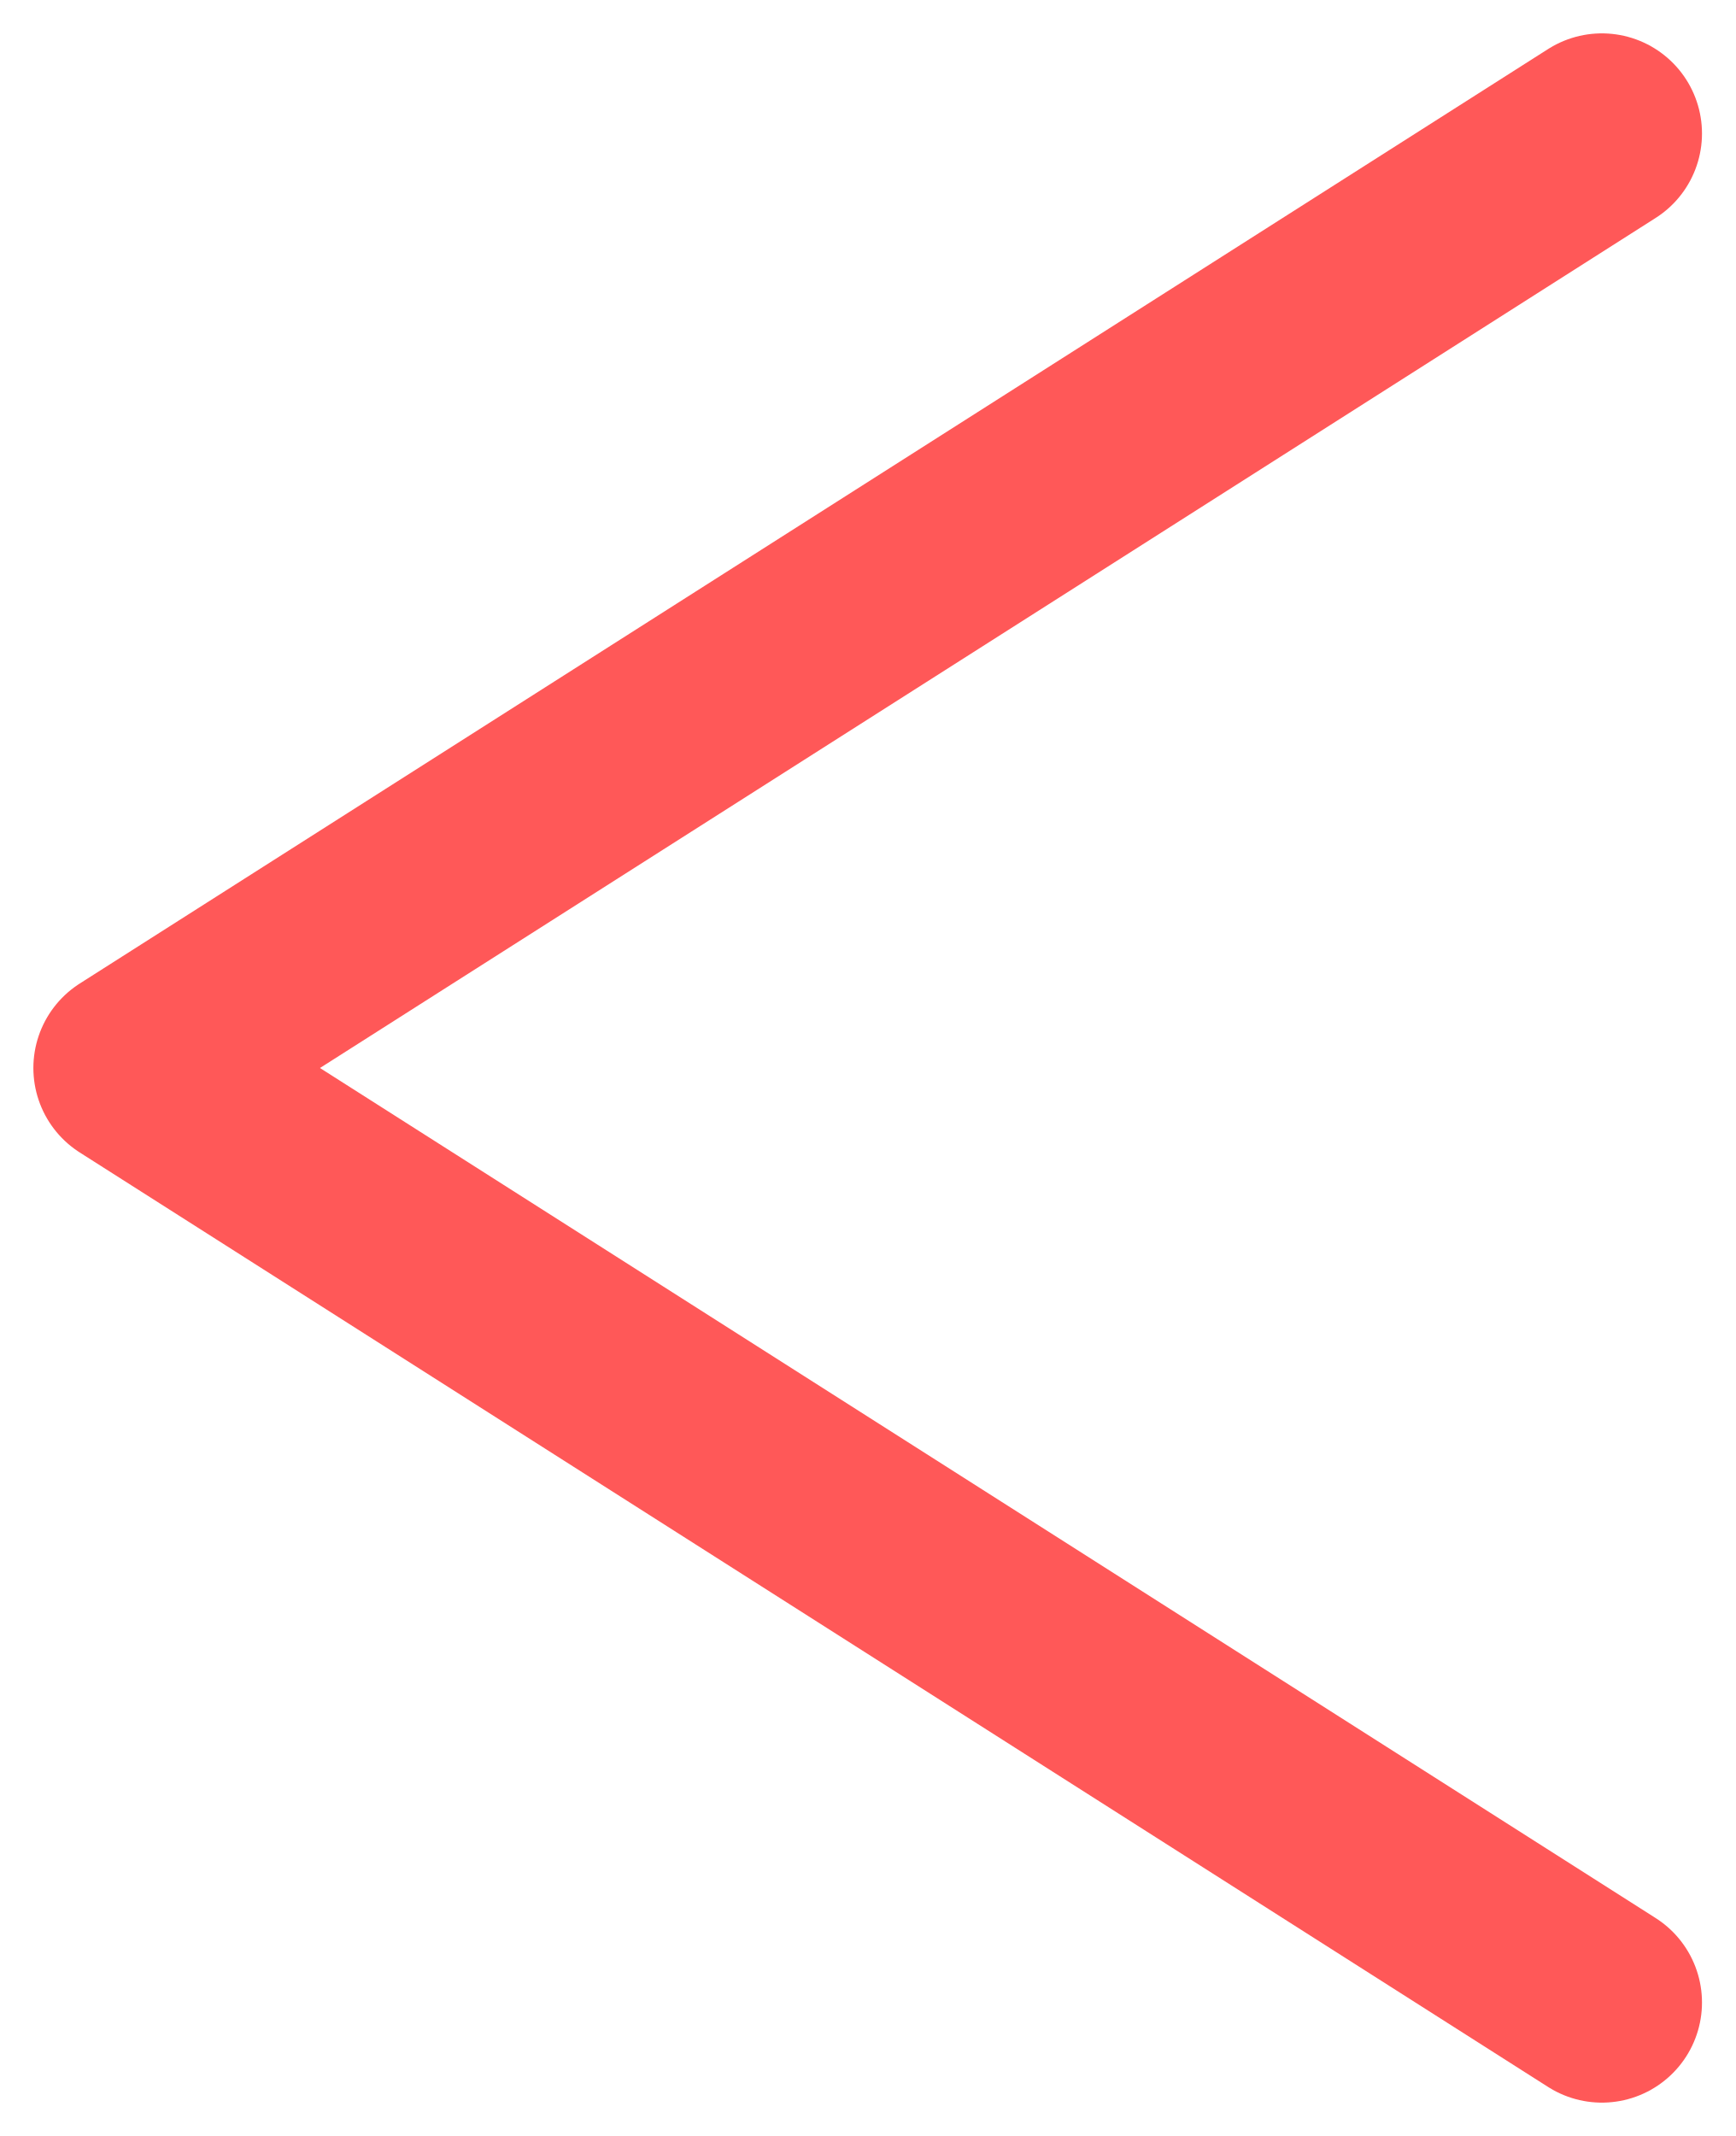
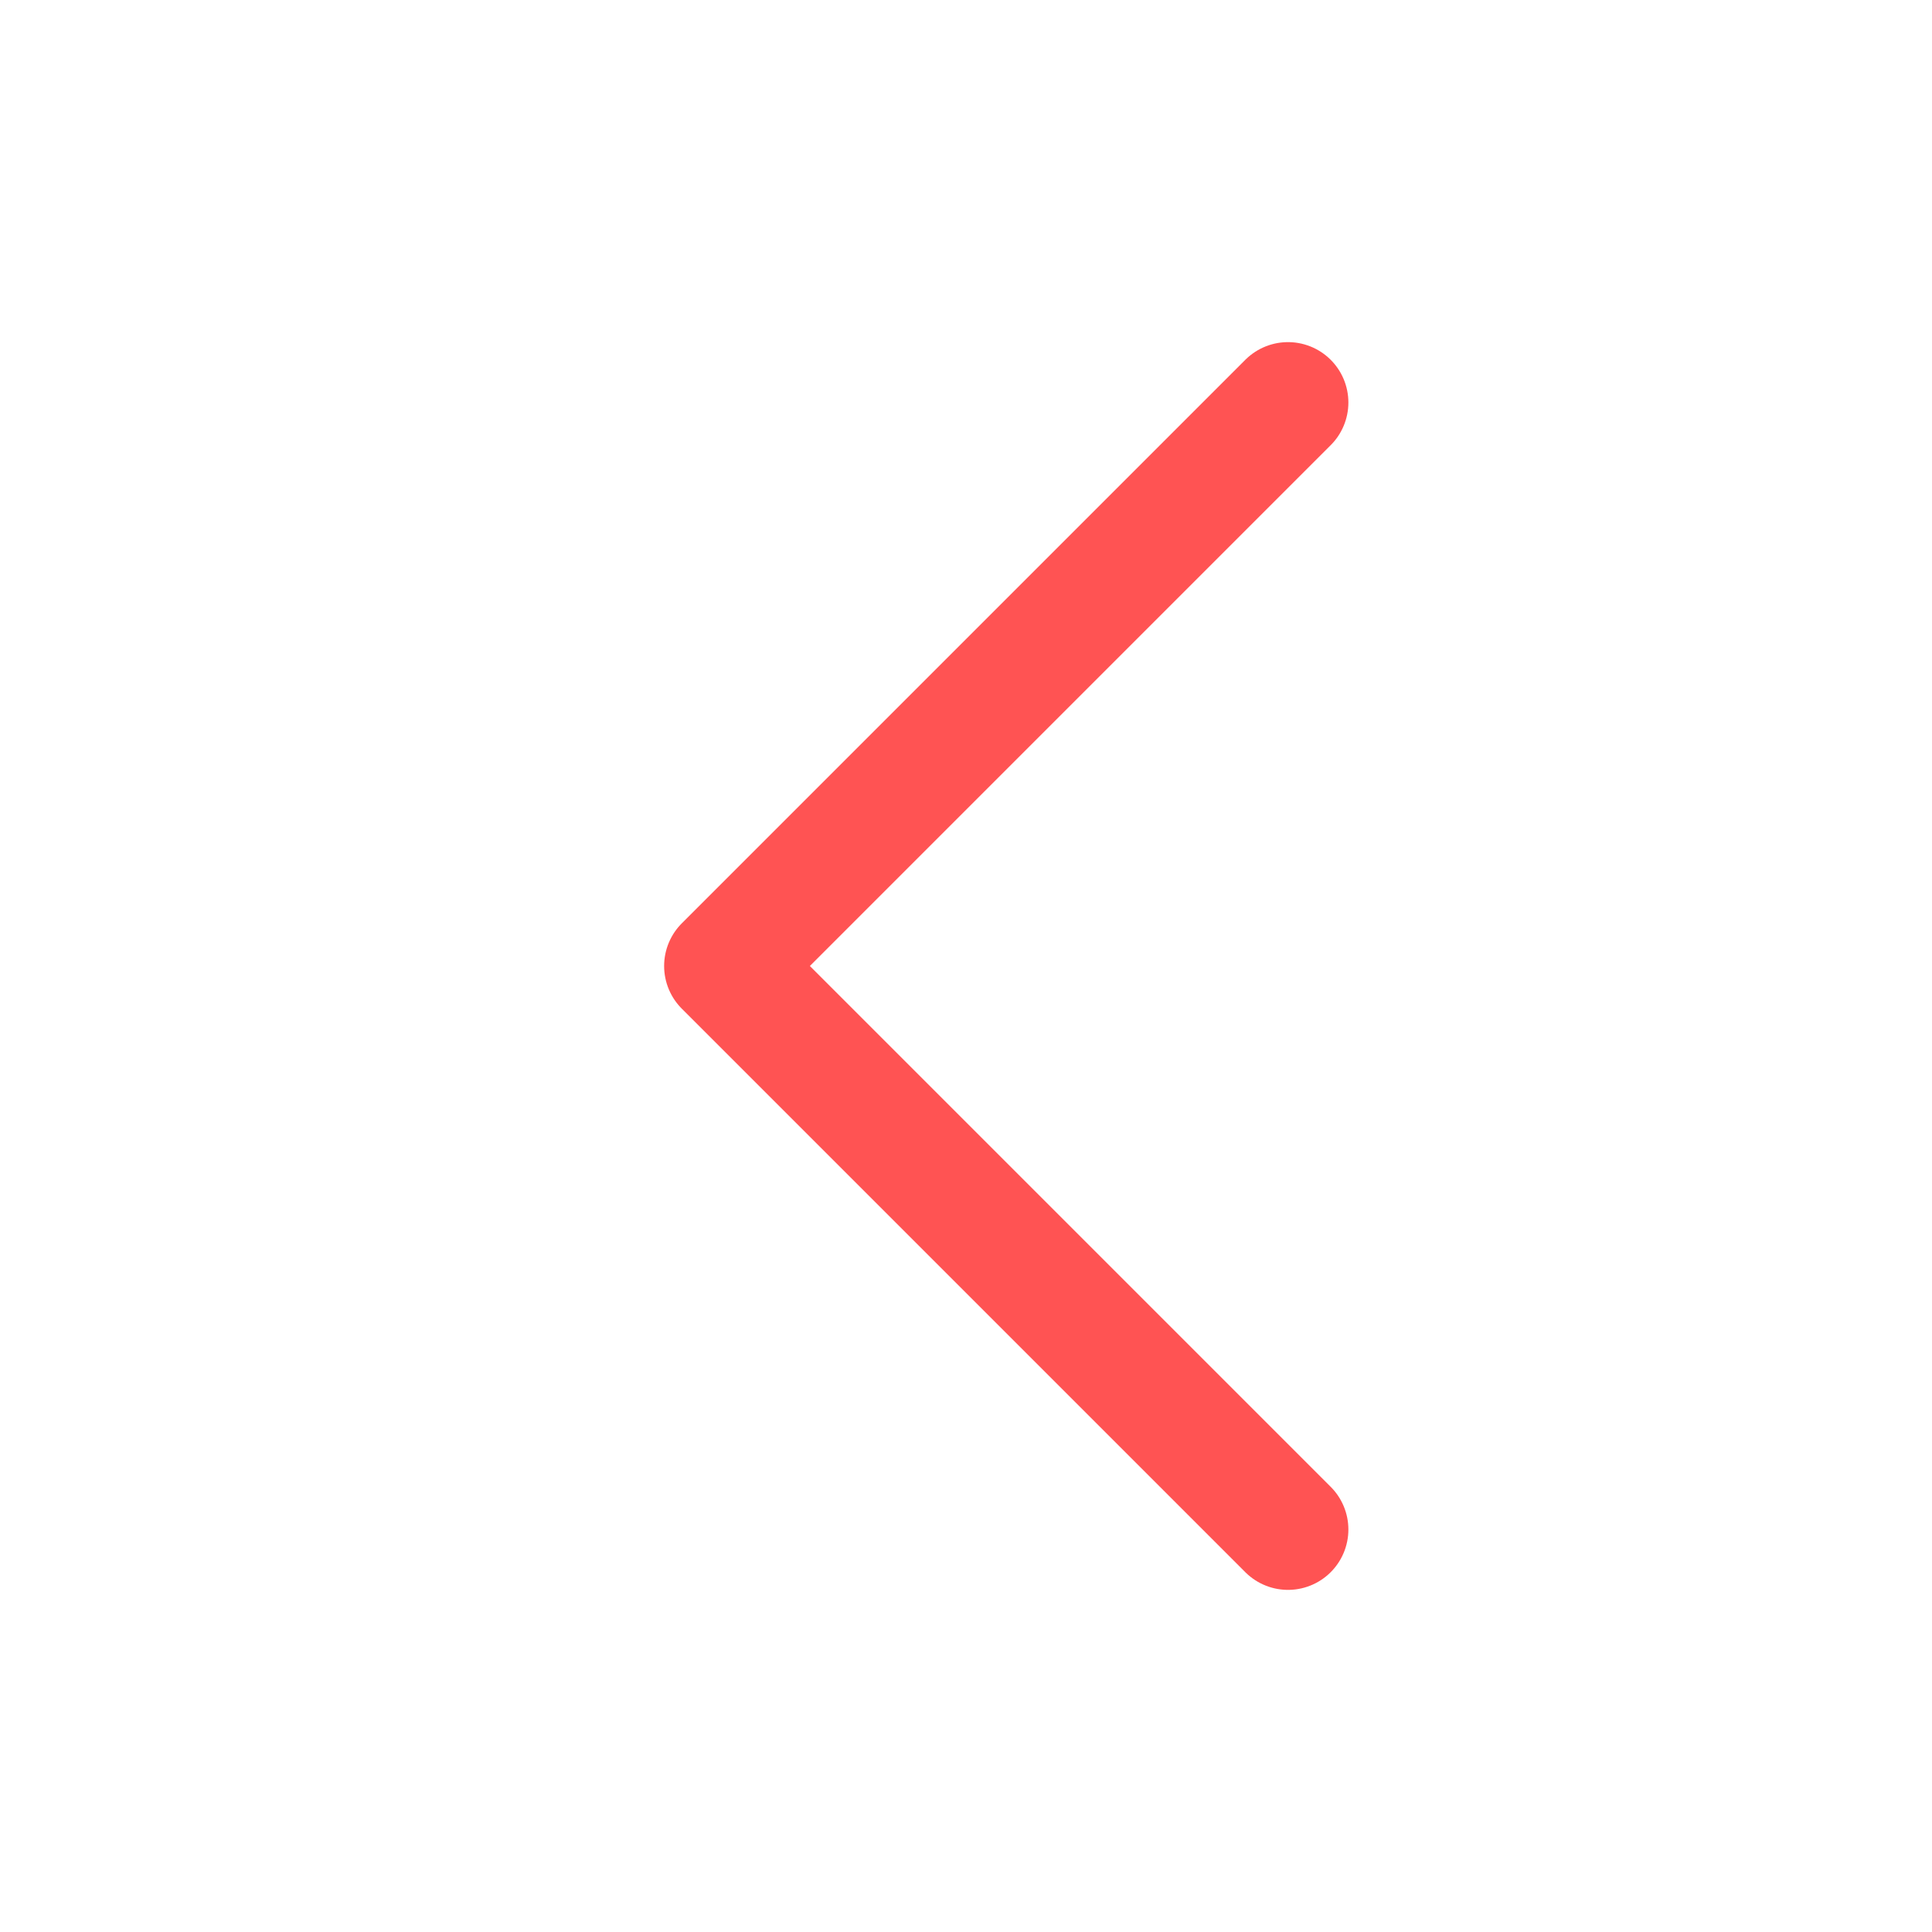
- <svg xmlns="http://www.w3.org/2000/svg" width="13" height="16" viewBox="0 0 13 16" fill="none">
-   <path d="M12 15L1 8L12 1" stroke="#FF5858" stroke-width="1.5" stroke-linecap="round" stroke-linejoin="round" />
+ <svg xmlns="http://www.w3.org/2000/svg" width="24" height="24" viewBox="0 0 24 24" fill="none">
+   <path d="M16 19L9 12L16 5" stroke="#ff5353" stroke-width="1.5" stroke-linecap="round" stroke-linejoin="round" />
</svg>
